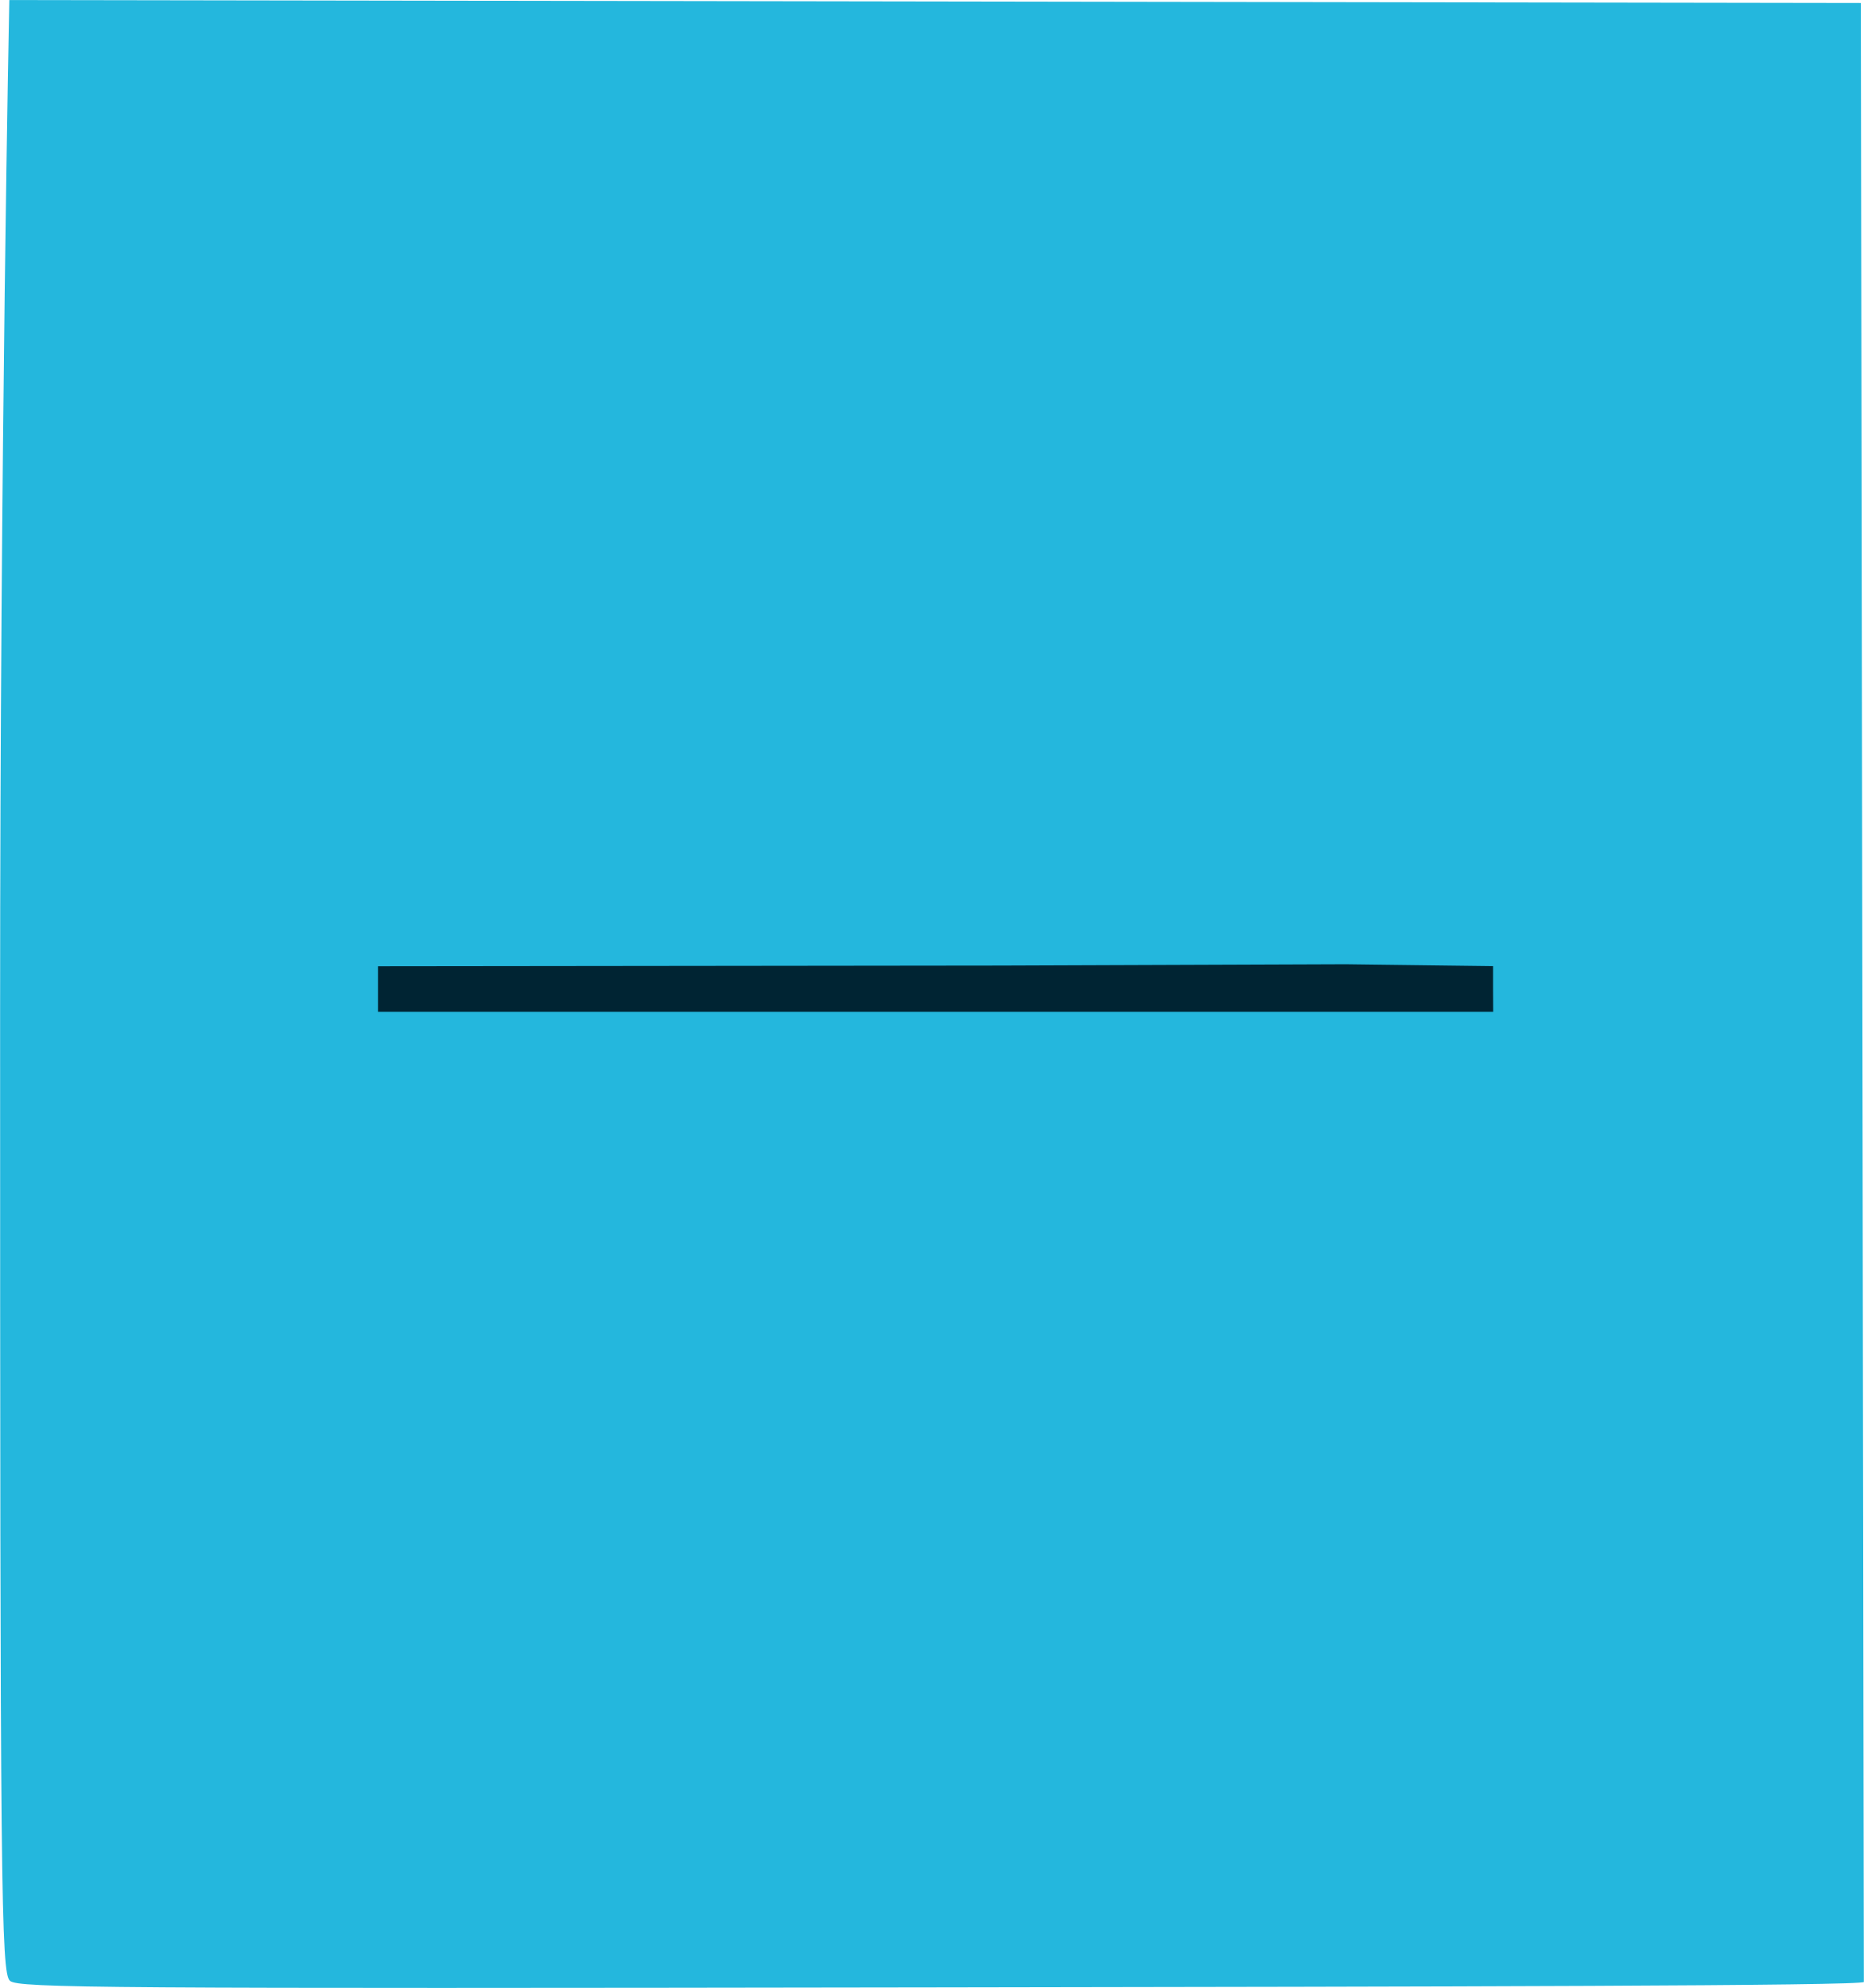
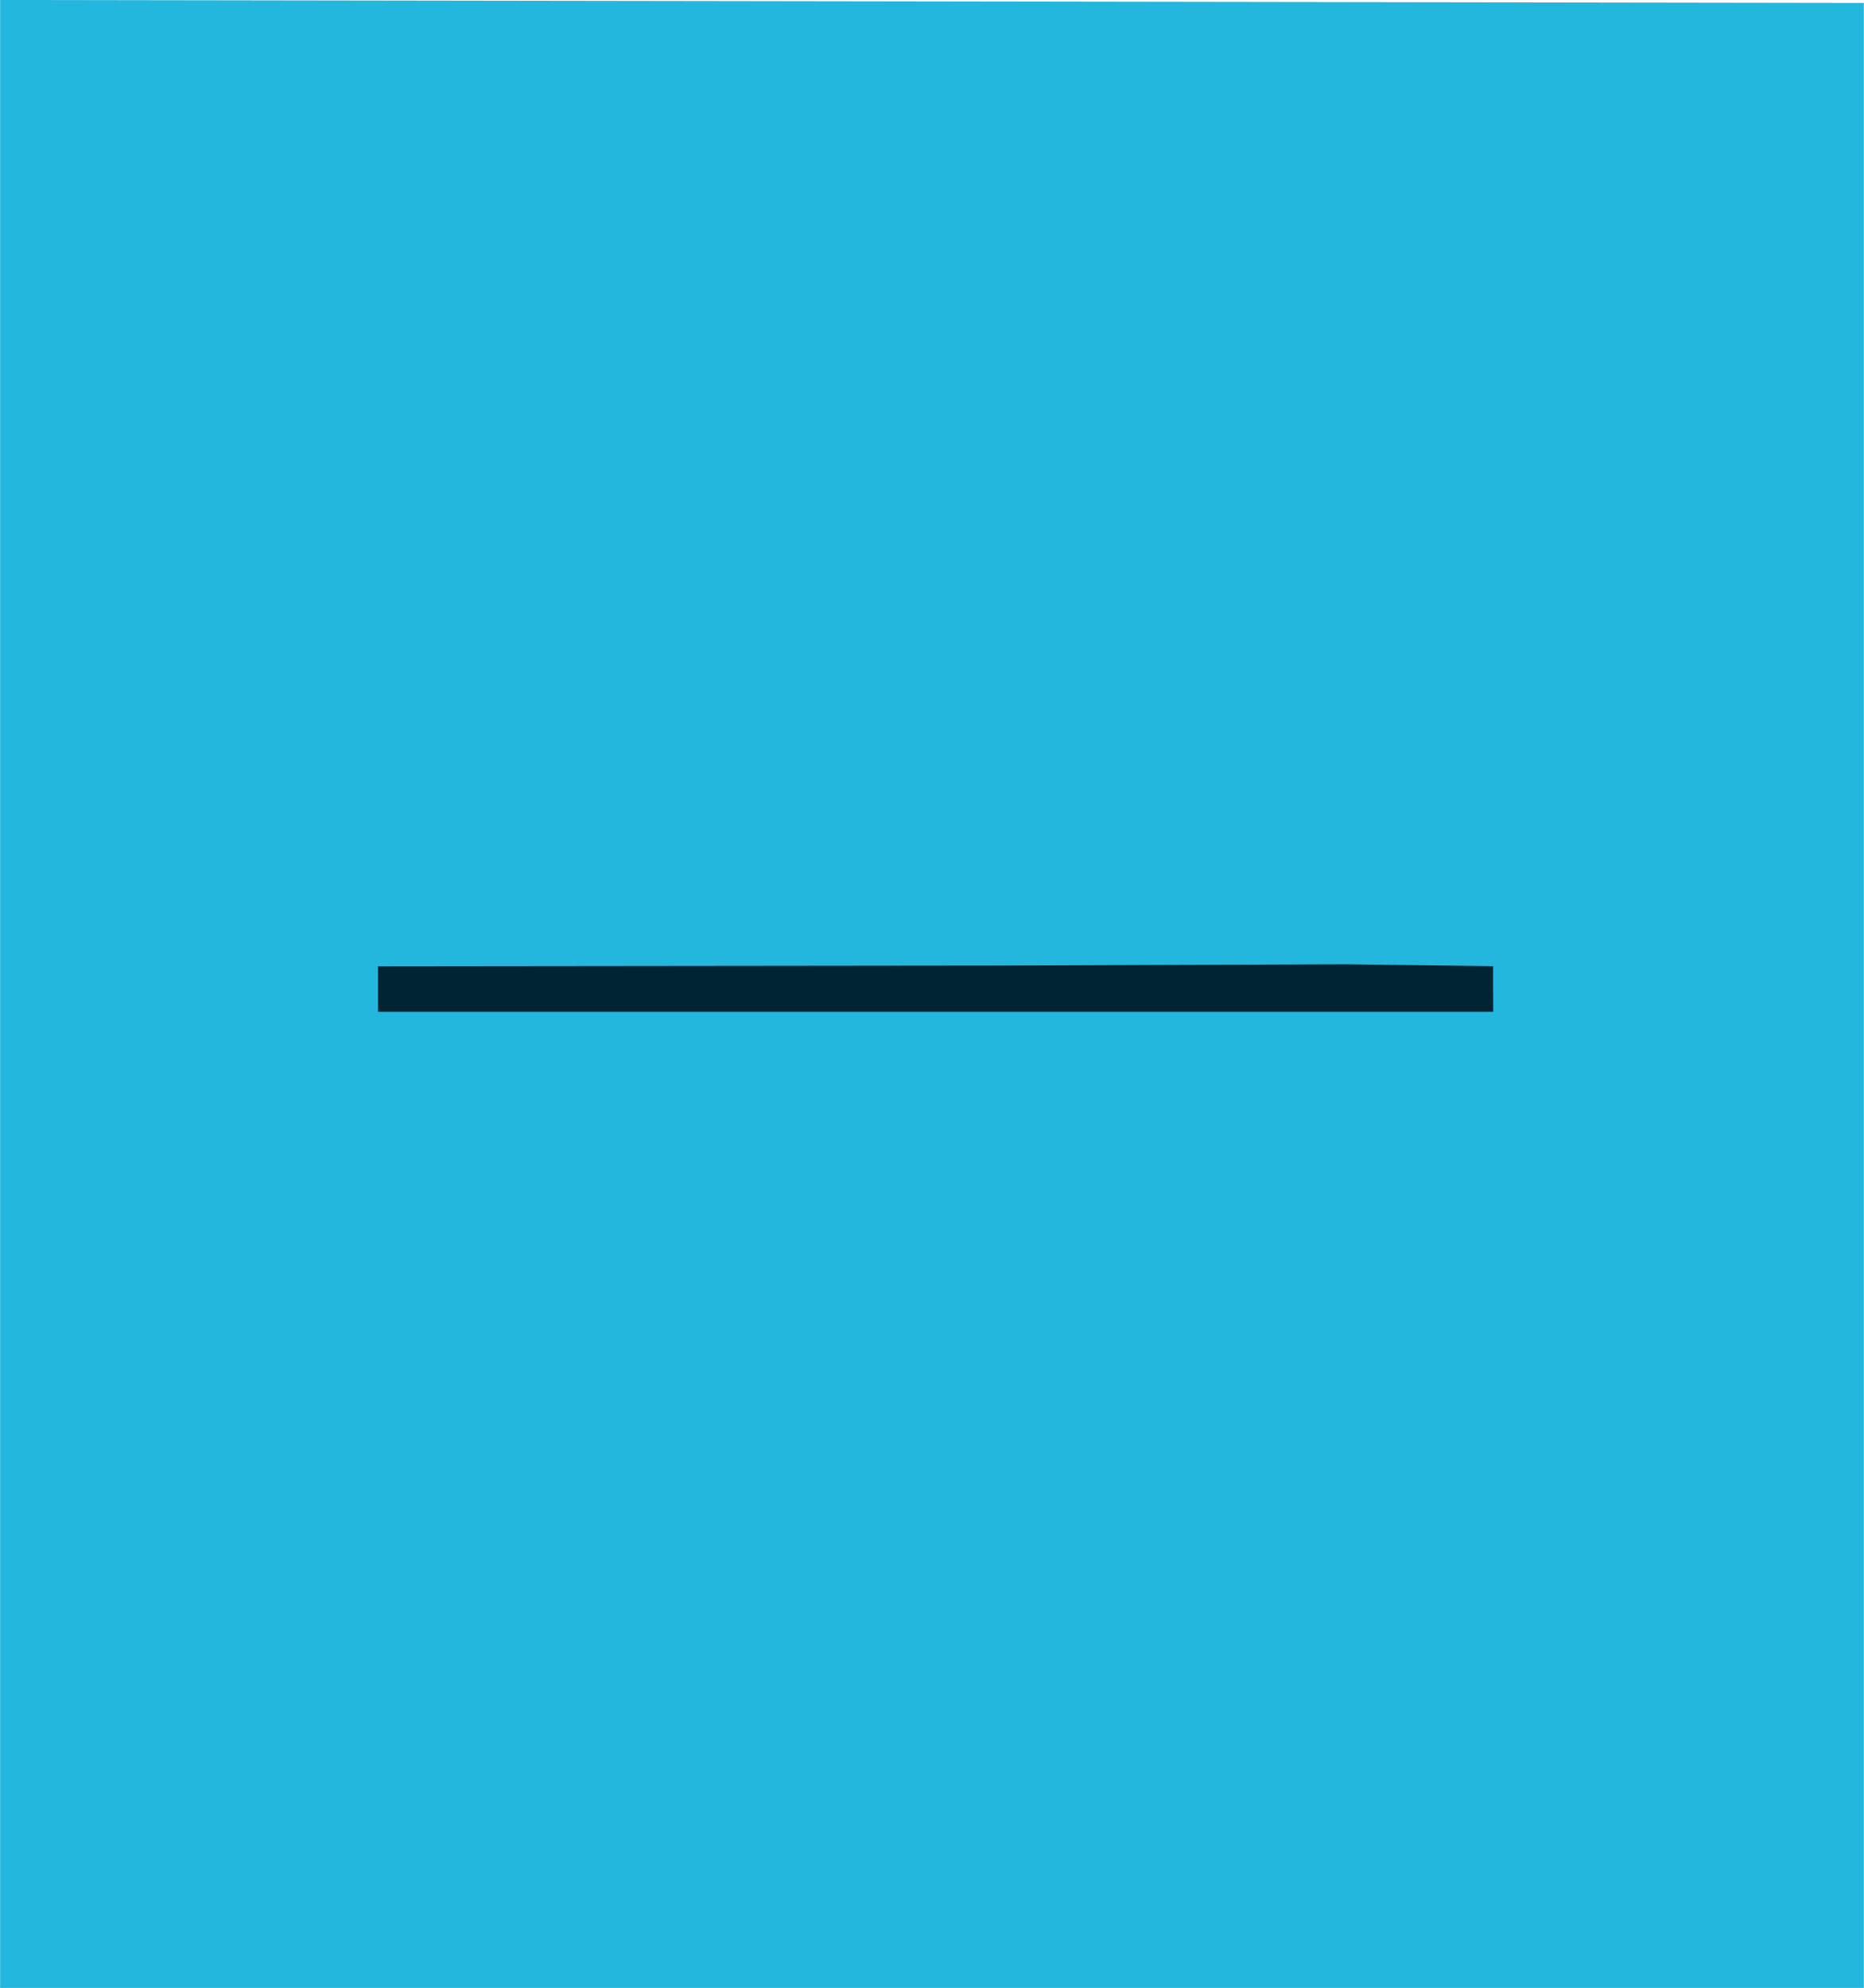
<svg xmlns="http://www.w3.org/2000/svg" width="7.938mm" height="8.467mm" viewBox="0 0 7.937 8.467" version="1.1" id="svg1">
  <defs id="defs1" />
  <g id="layer1" transform="translate(-30.14265,-109.0103)">
    <g id="g3" transform="matrix(0.2668896,0,0,0.2524985,22.95258,63.42771)">
      <g id="g4" transform="translate(-1.734878,39.81872)">
-         <path style="fill:#24b7dd;fill-opacity:1;fill-rule:evenodd;stroke:#000000;stroke-width:0;paint-order:stroke fill markers" d="m 28.833,174.119 c -0.144,-0.123 -0.158,-1.546 -0.158,-16.288 0,-9.672 0.147,-17.123 0.147,-17.123 l 29.546,0.05 0.048,33.38 c 9.5e-5,0.068 -6.716,0.079 -14.774,0.092 -13.366,0.022 -14.665,0.012 -14.809,-0.11 z" id="path110-8" />
+         <path style="fill:#24b7dd;fill-opacity:1;fill-rule:evenodd;stroke:#000000;stroke-width:0;paint-order:stroke fill markers" d="m 28.675,174.239 v -33.532 l 29.741,0.05 V 174.239 Z" id="path110-8" />
        <path d="m 52.499,157.388 v -0.384 l -1.176,-0.016 -1.176,-0.016 -2.761,0.011 -2.761,0.011 -4.96,0.006 -4.96,0.006 v 0.384 0.384 h 8.898 8.898 z" style="fill:#002433;fill-opacity:1;stroke-width:0.865" id="path1-7" />
      </g>
    </g>
  </g>
</svg>
